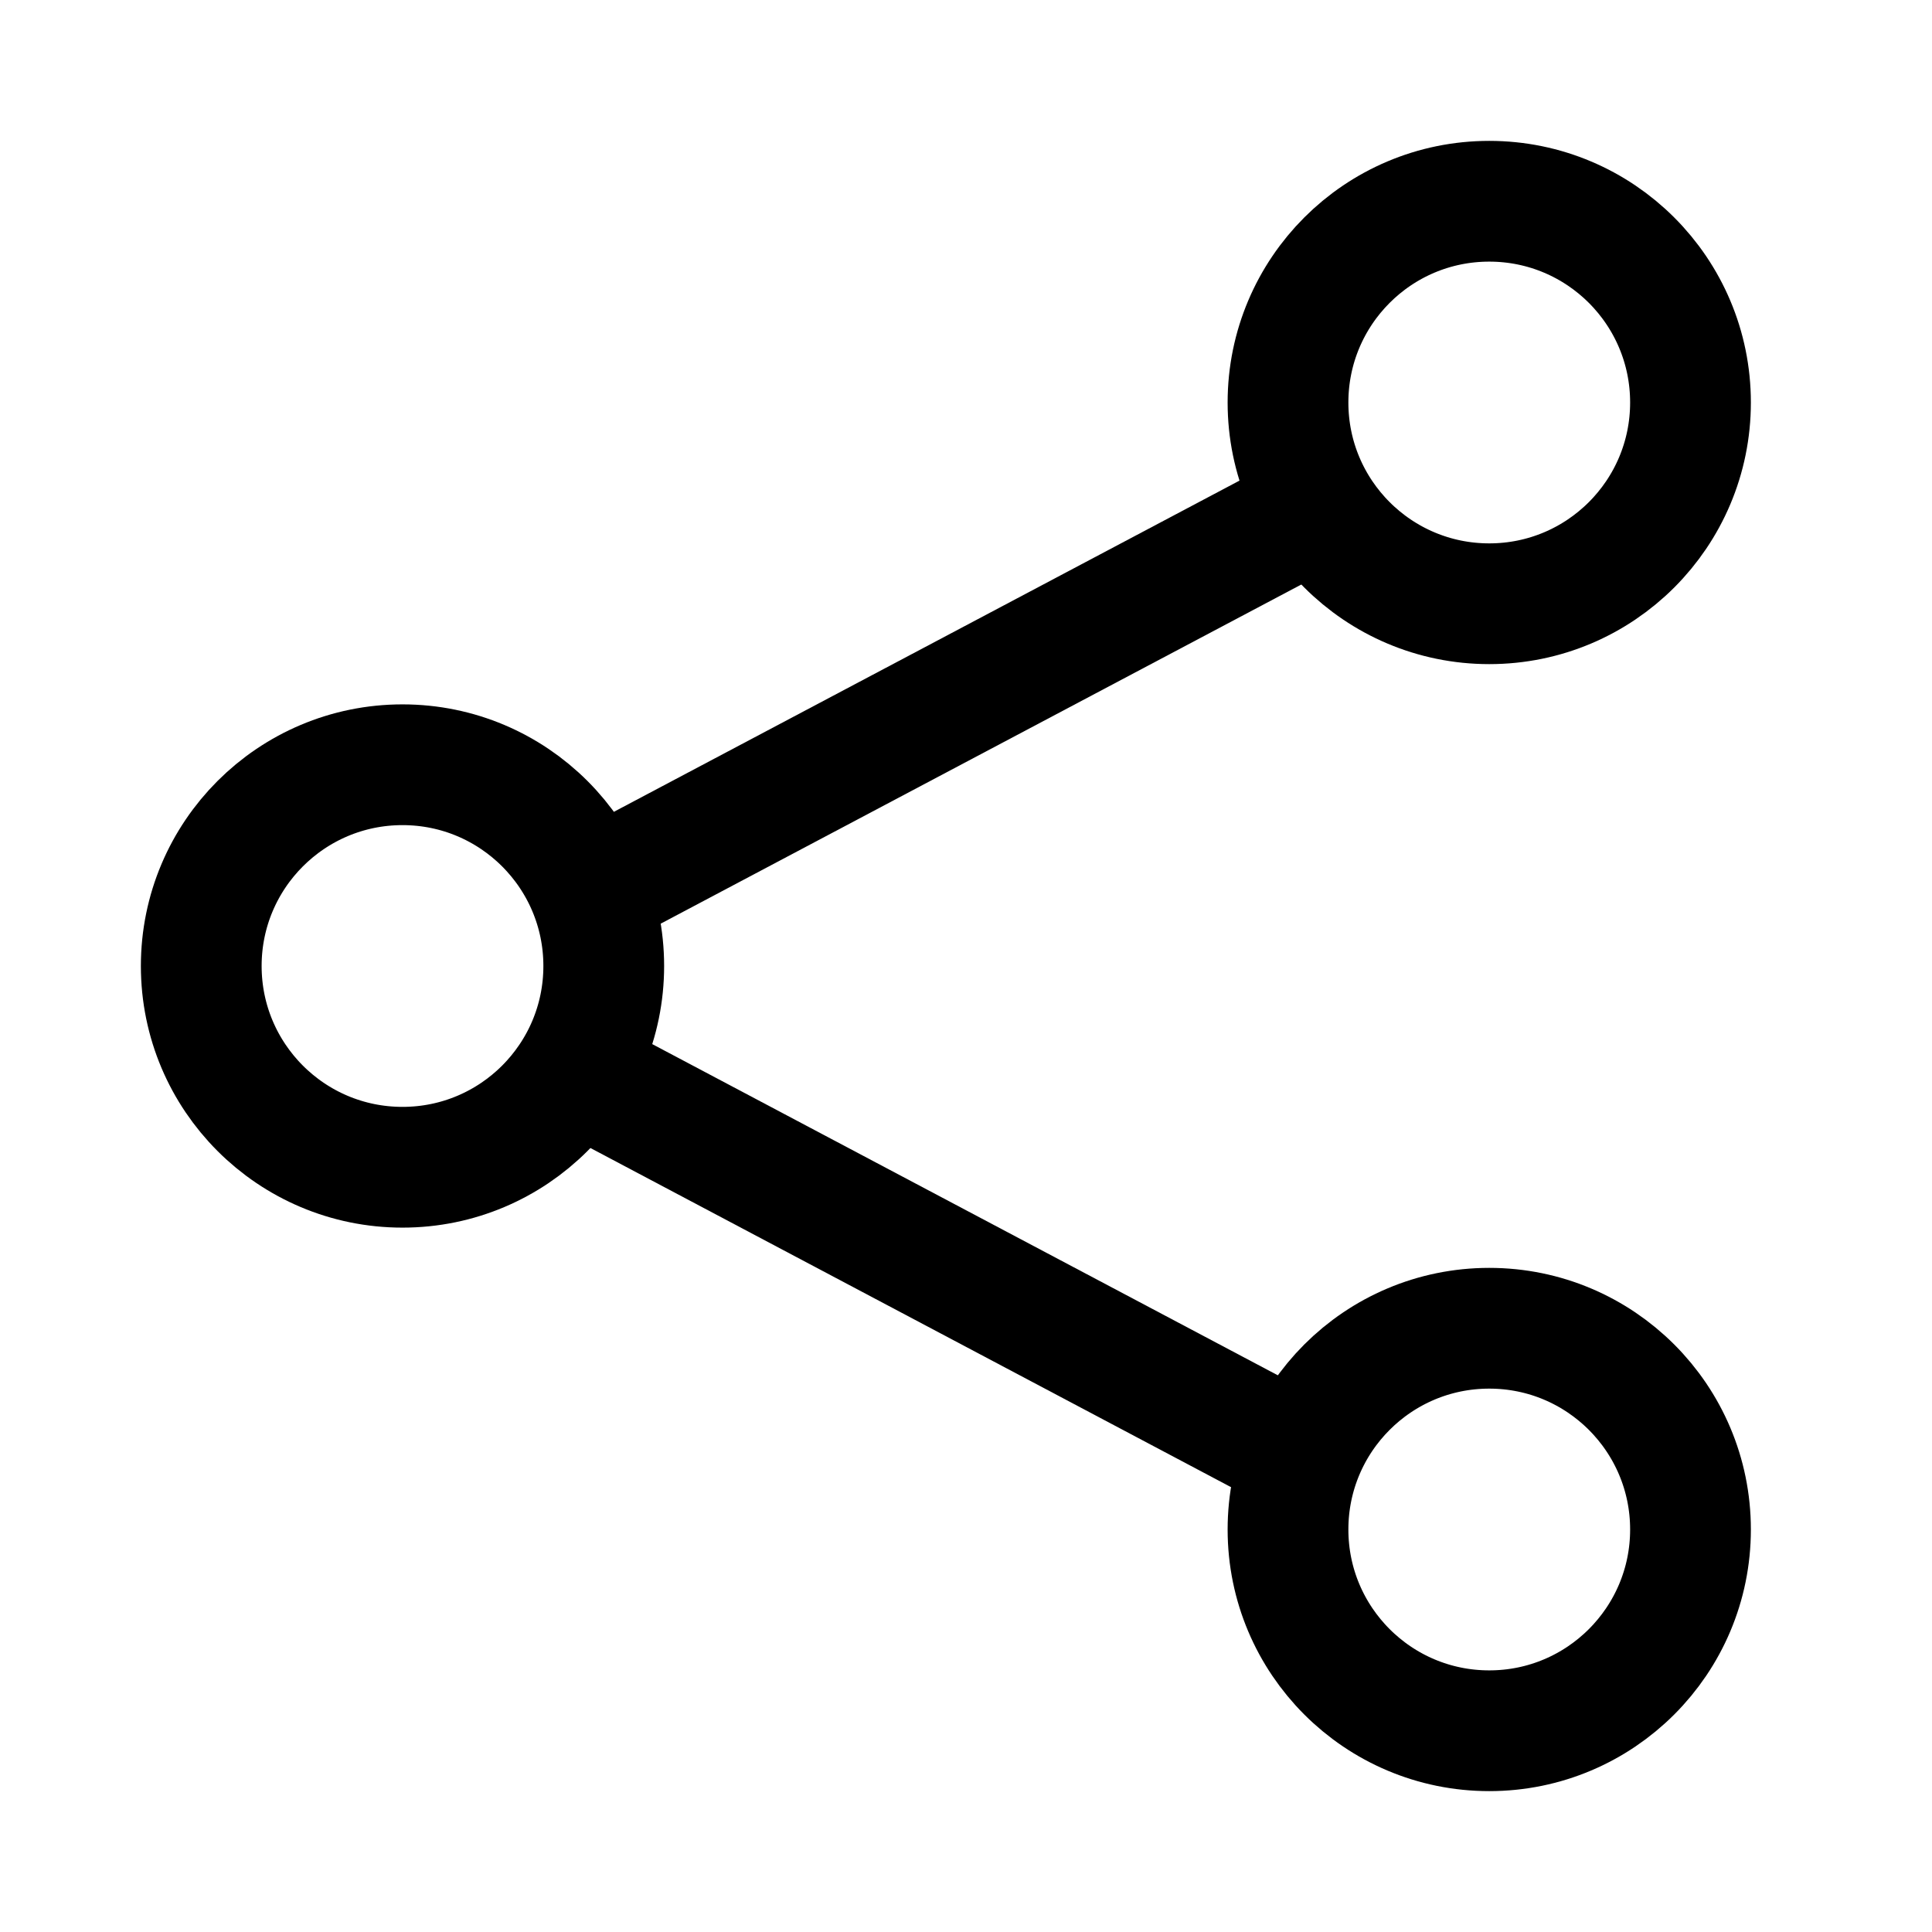
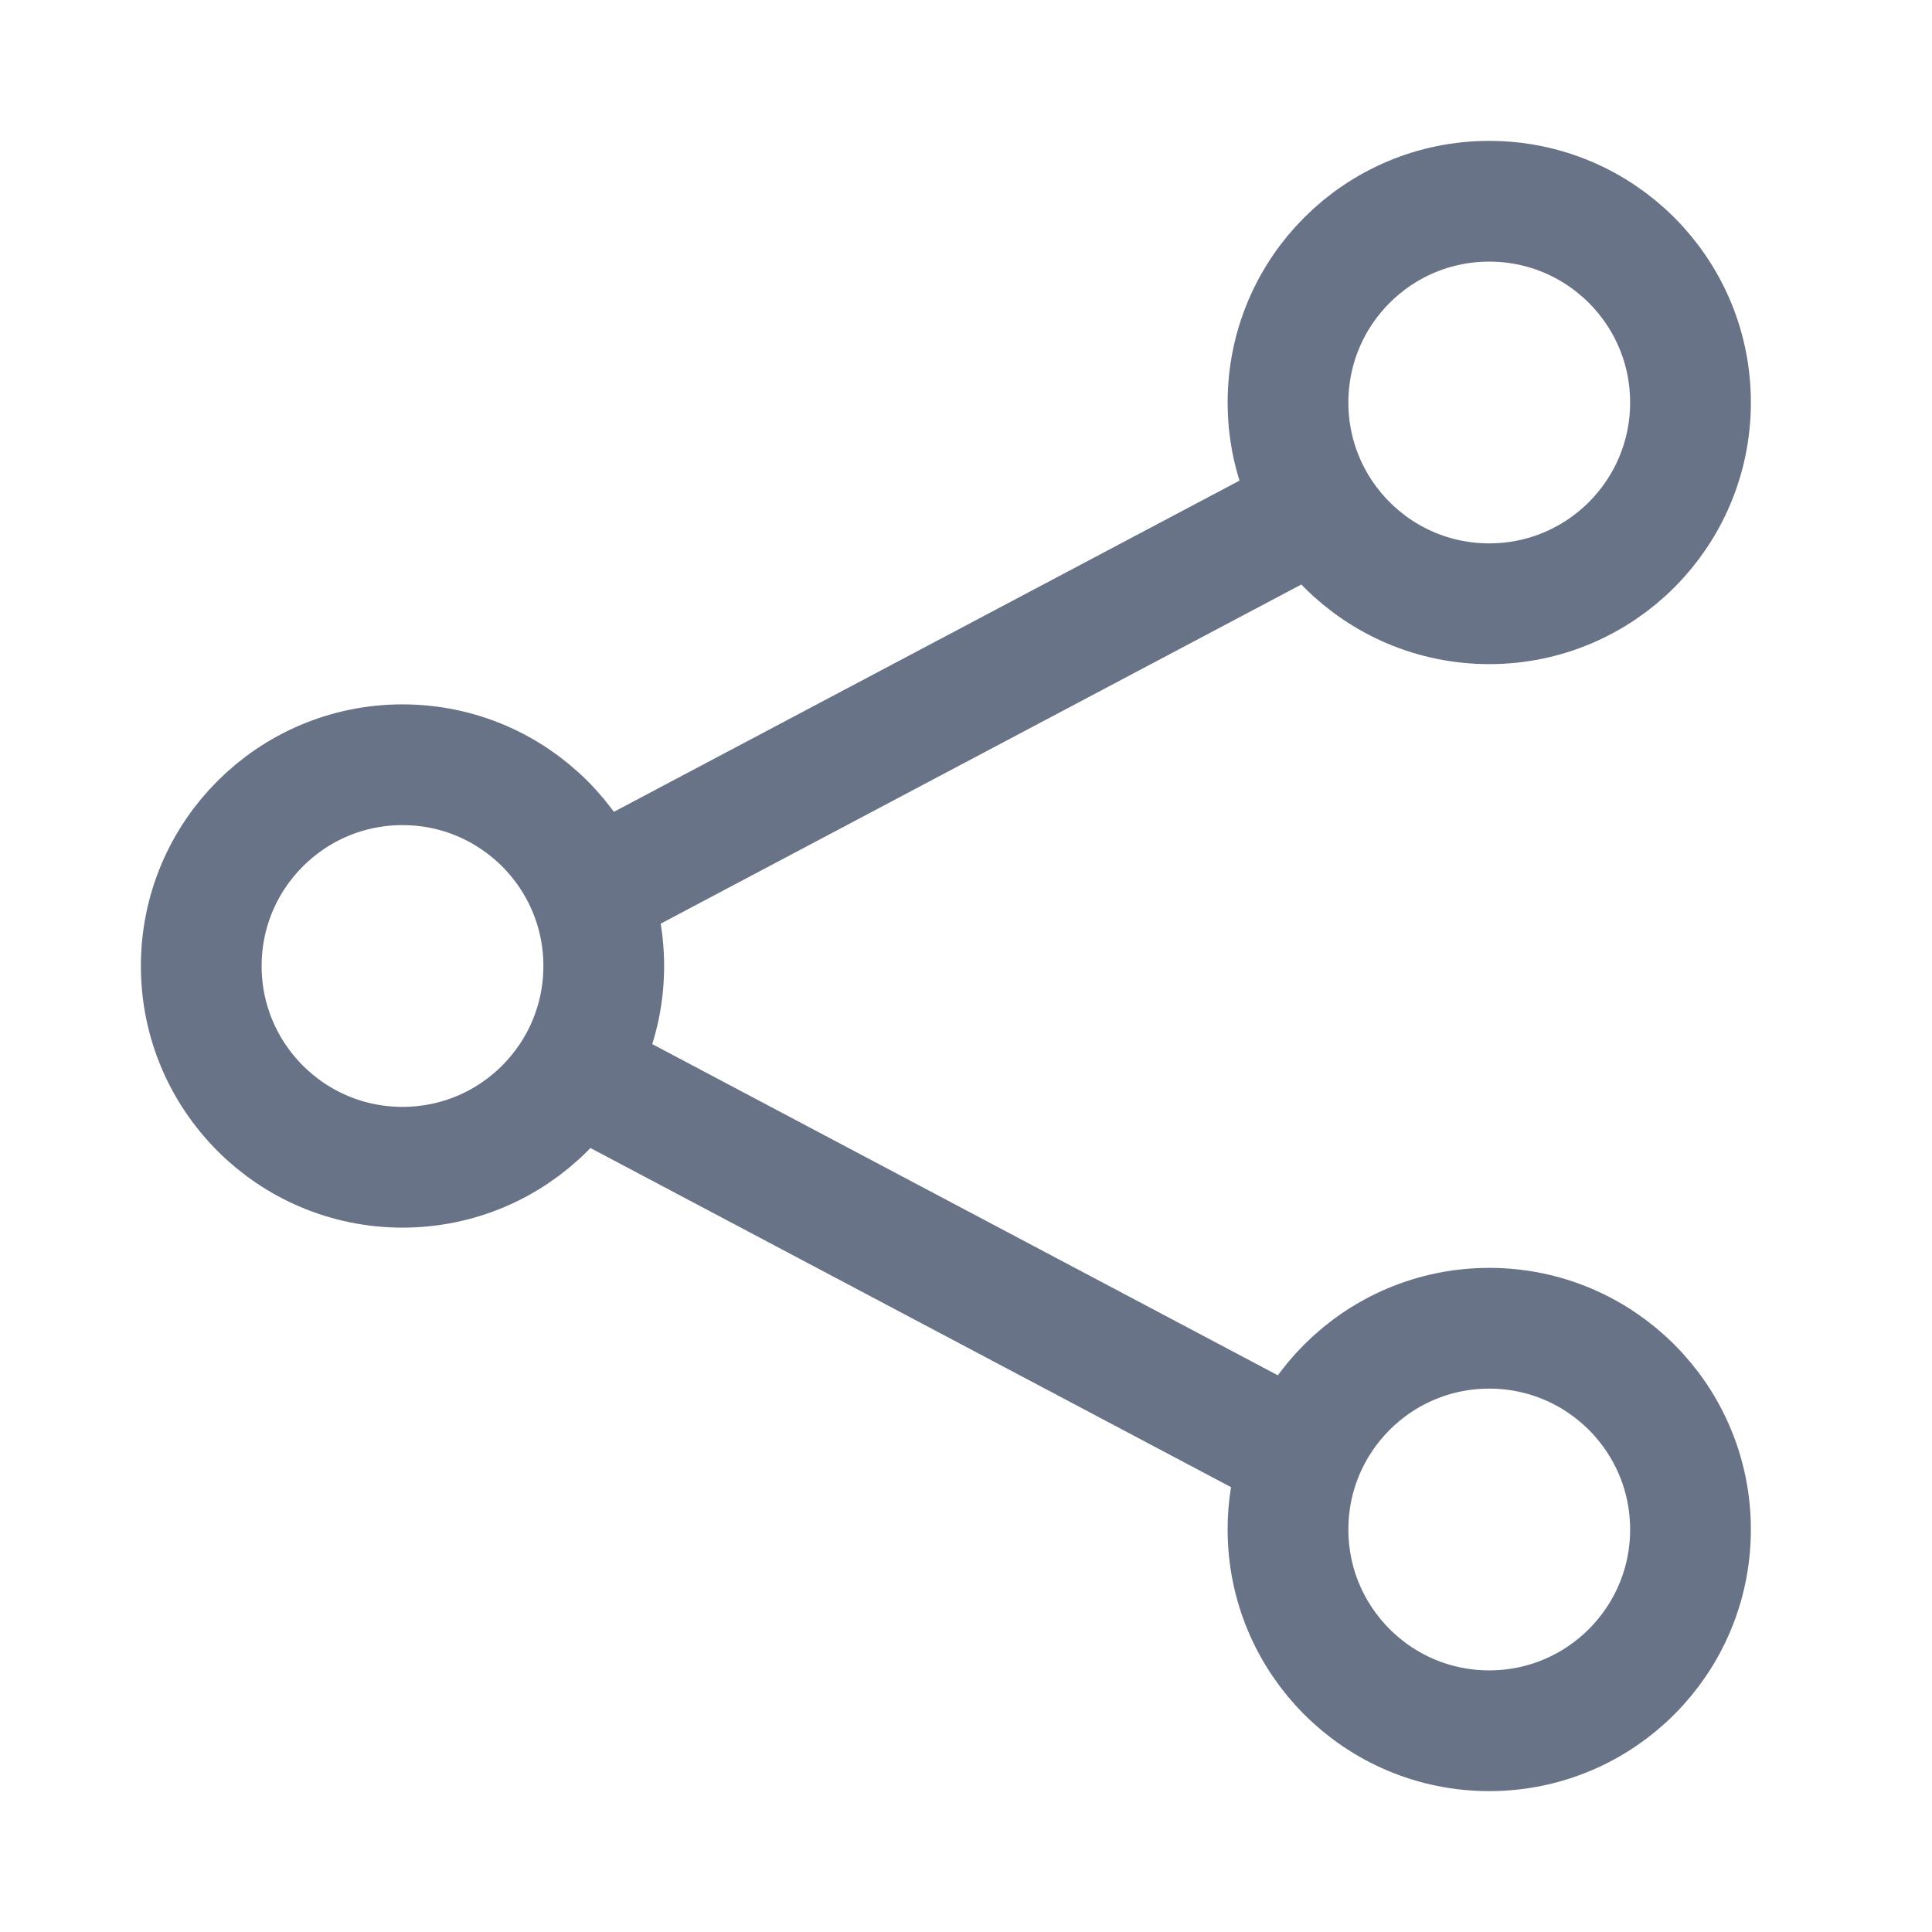
- <svg xmlns="http://www.w3.org/2000/svg" viewBox="0 0 48 48" fill="none" stroke="currentColor" stroke-width="3" stroke-linecap="round" stroke-linejoin="round">
+ <svg xmlns="http://www.w3.org/2000/svg" viewBox="0 0 48 48" fill="none" stroke="#697387" stroke-width="3" stroke-linecap="round" stroke-linejoin="round">
  <circle cx="37" cy="10" r="5" />
  <circle cx="10" cy="24" r="5" />
  <circle cx="37" cy="38" r="5" />
  <path d="m15 22 17-9M15 27l17 9" />
</svg>
